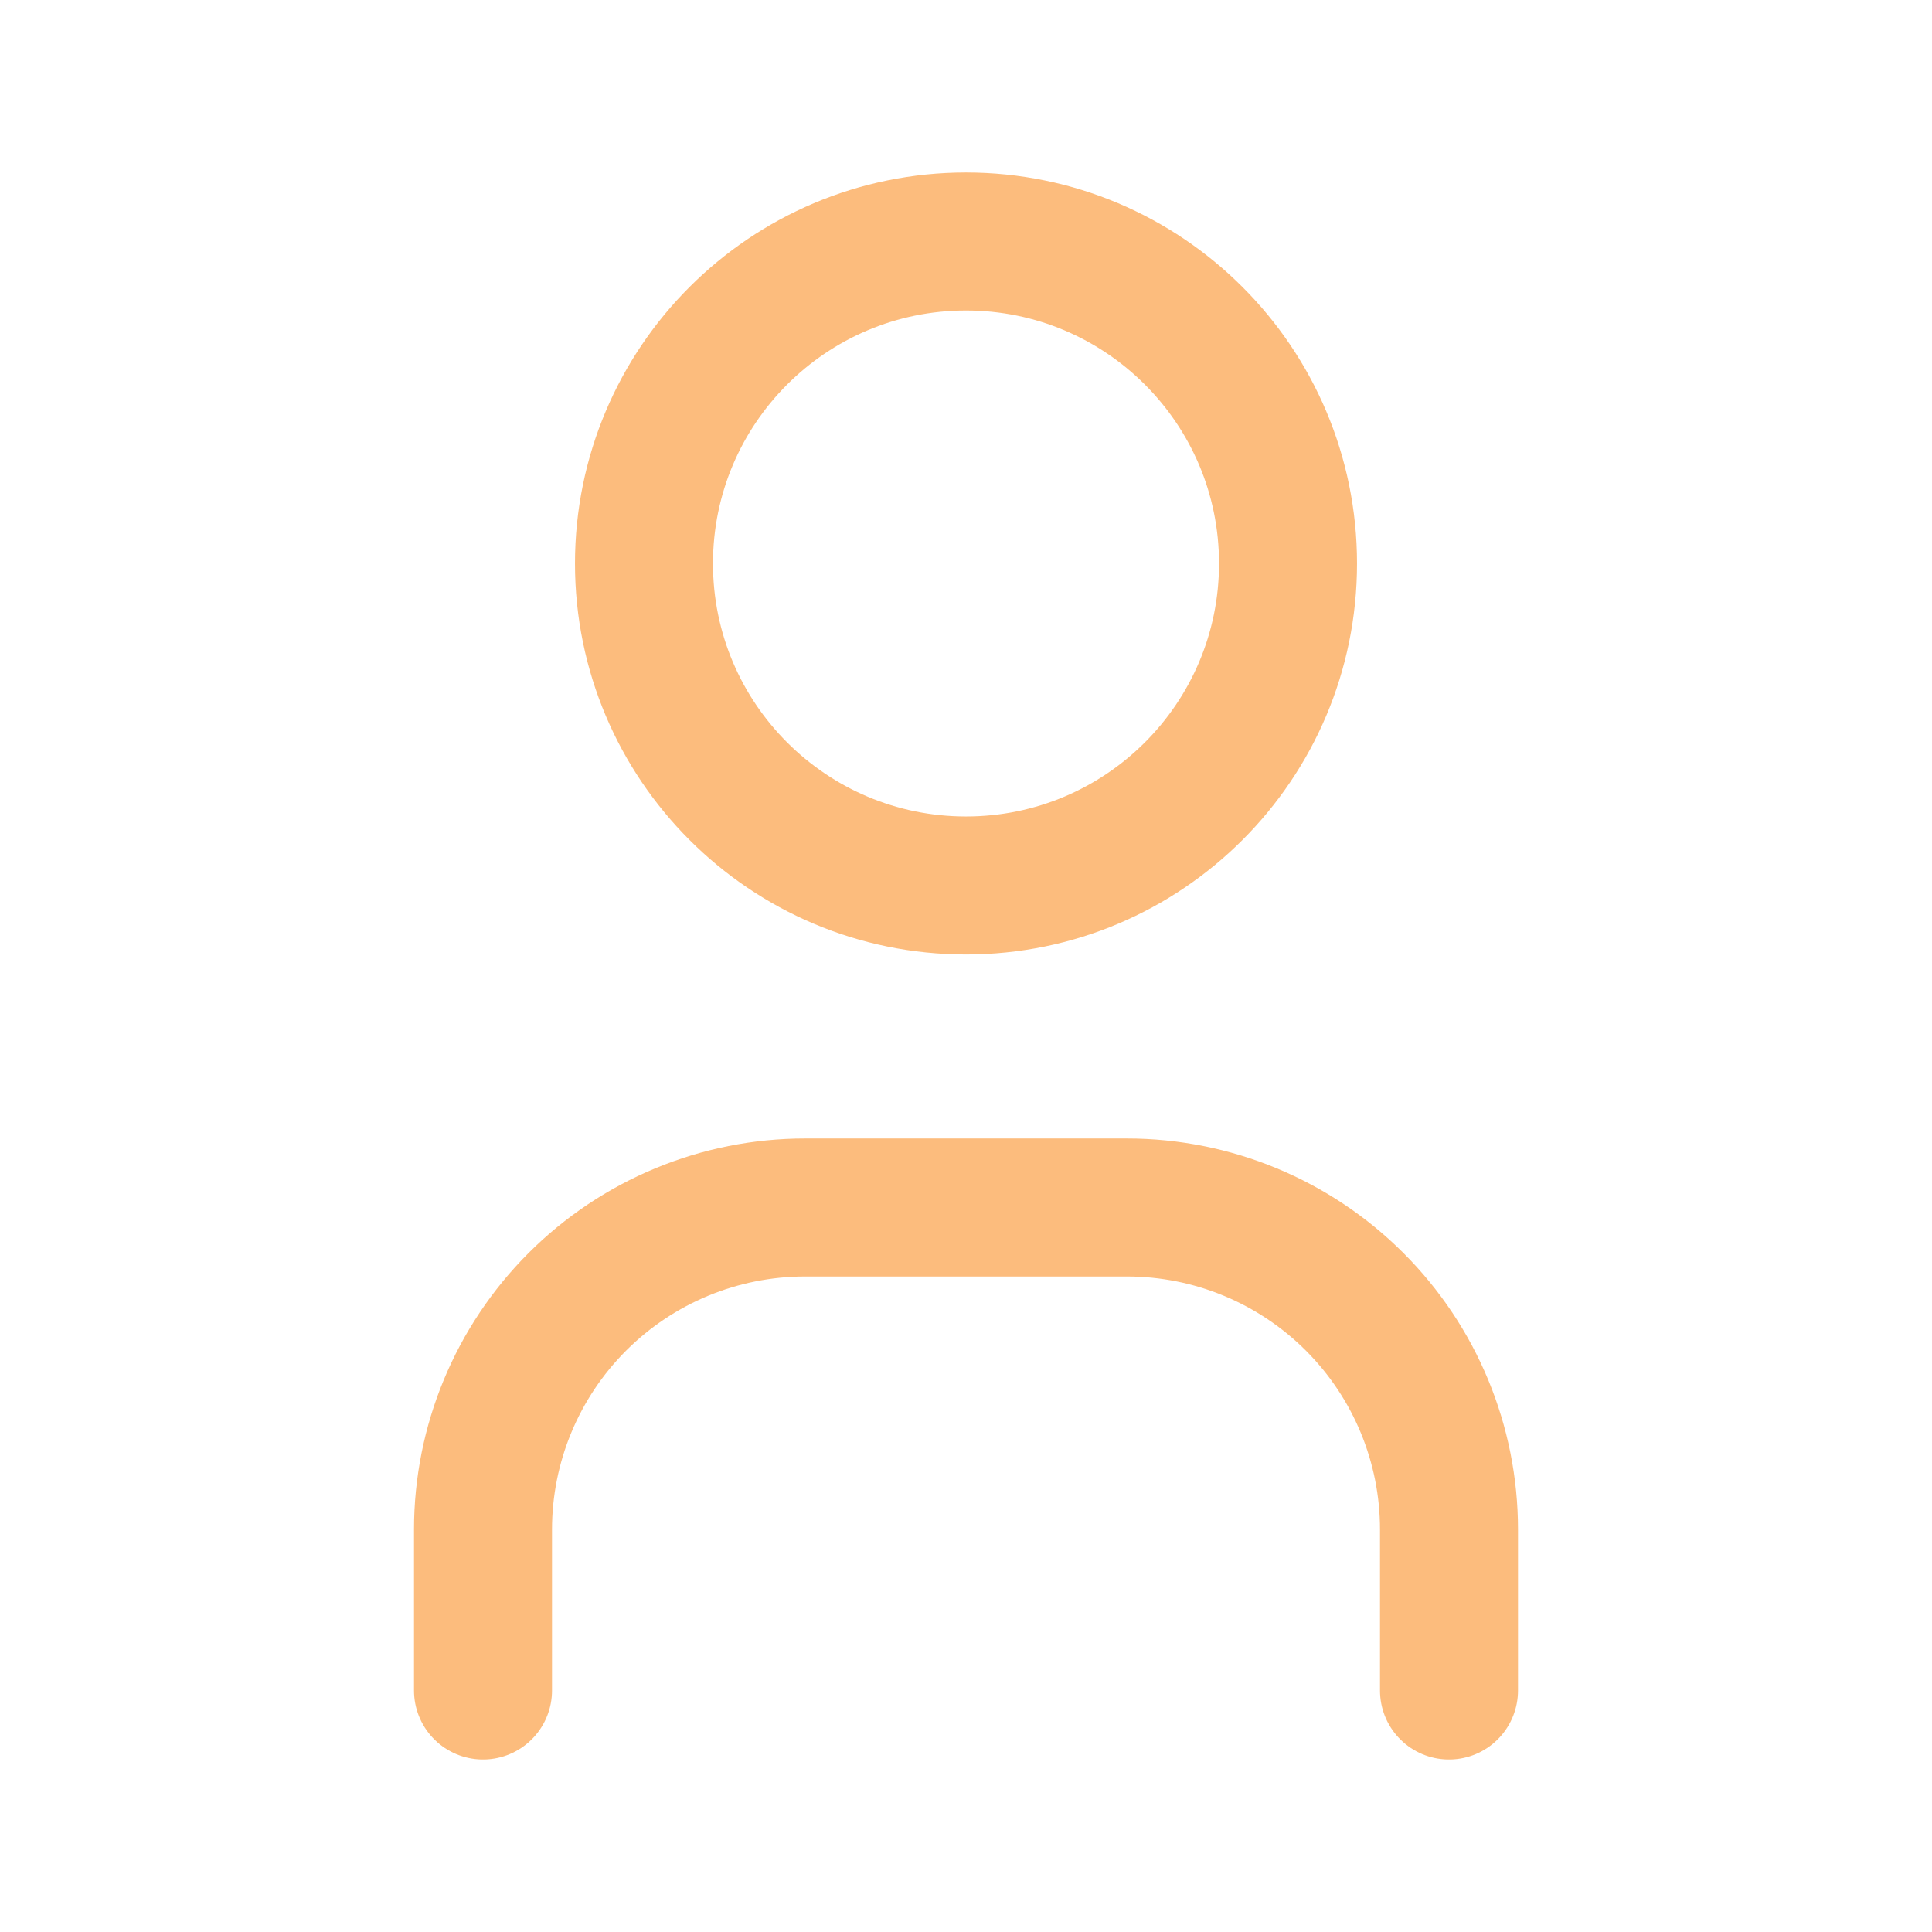
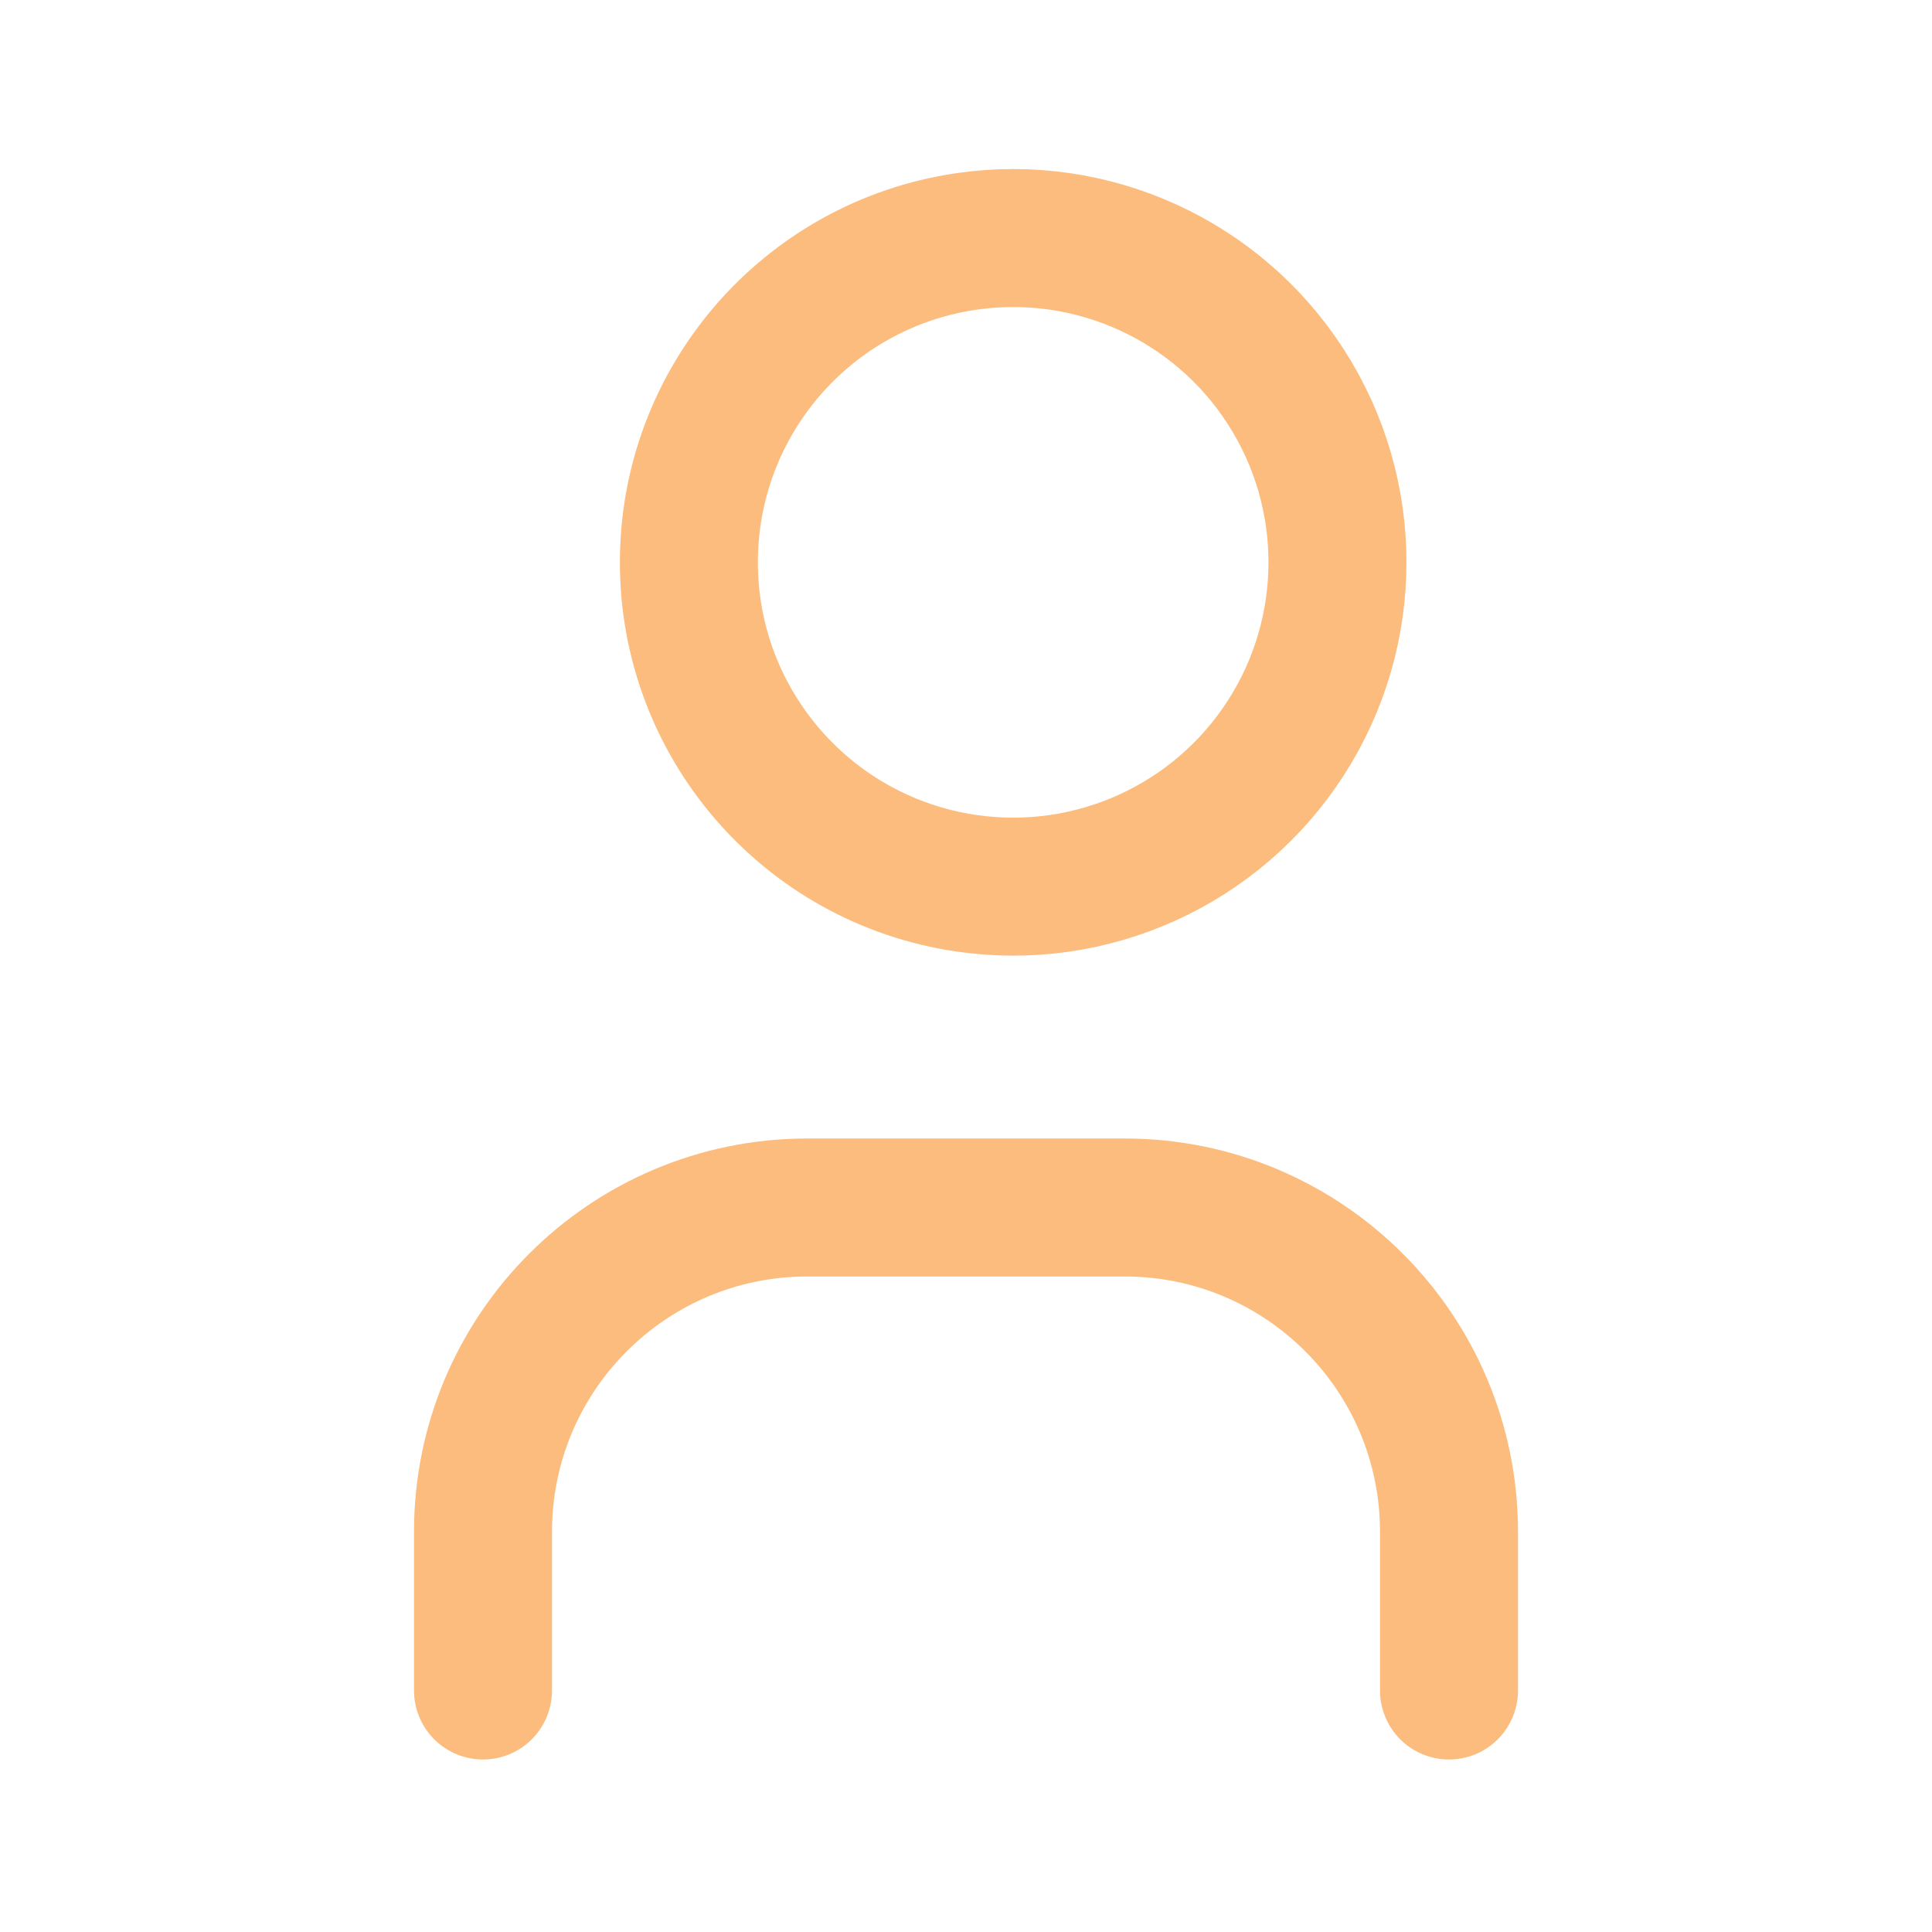
- <svg xmlns="http://www.w3.org/2000/svg" width="28" height="28" viewBox="0 0 28 28" fill="none">
-   <path d="M14 12.833C16.577 12.833 18.667 10.744 18.667 8.167C18.667 5.589 16.577 3.5 14 3.5C11.423 3.5 9.333 5.589 9.333 8.167C9.333 10.744 11.423 12.833 14 12.833Z" stroke="#FCBC7D" stroke-width="2" stroke-linecap="round" stroke-linejoin="round" />
-   <path d="M7 24.5V22.167C7 20.929 7.492 19.742 8.367 18.867C9.242 17.992 10.429 17.5 11.667 17.5H16.333C17.571 17.5 18.758 17.992 19.633 18.867C20.508 19.742 21 20.929 21 22.167V24.5" stroke="#FCBC7D" stroke-width="2" stroke-linecap="round" stroke-linejoin="round" />
+ <svg xmlns="http://www.w3.org/2000/svg" width="28" height="28" fill="none">
+   <path d="M14 12.8a4.7 4.7 0 1 0 0-9.3 4.7 4.7 0 0 0 0 9.3ZM7 24.5v-2.3a4.7 4.7 0 0 1 4.7-4.7h4.6a4.7 4.7 0 0 1 4.7 4.7v2.3" stroke="#FCBC7D" stroke-width="2" stroke-linecap="round" stroke-linejoin="round" />
</svg>
